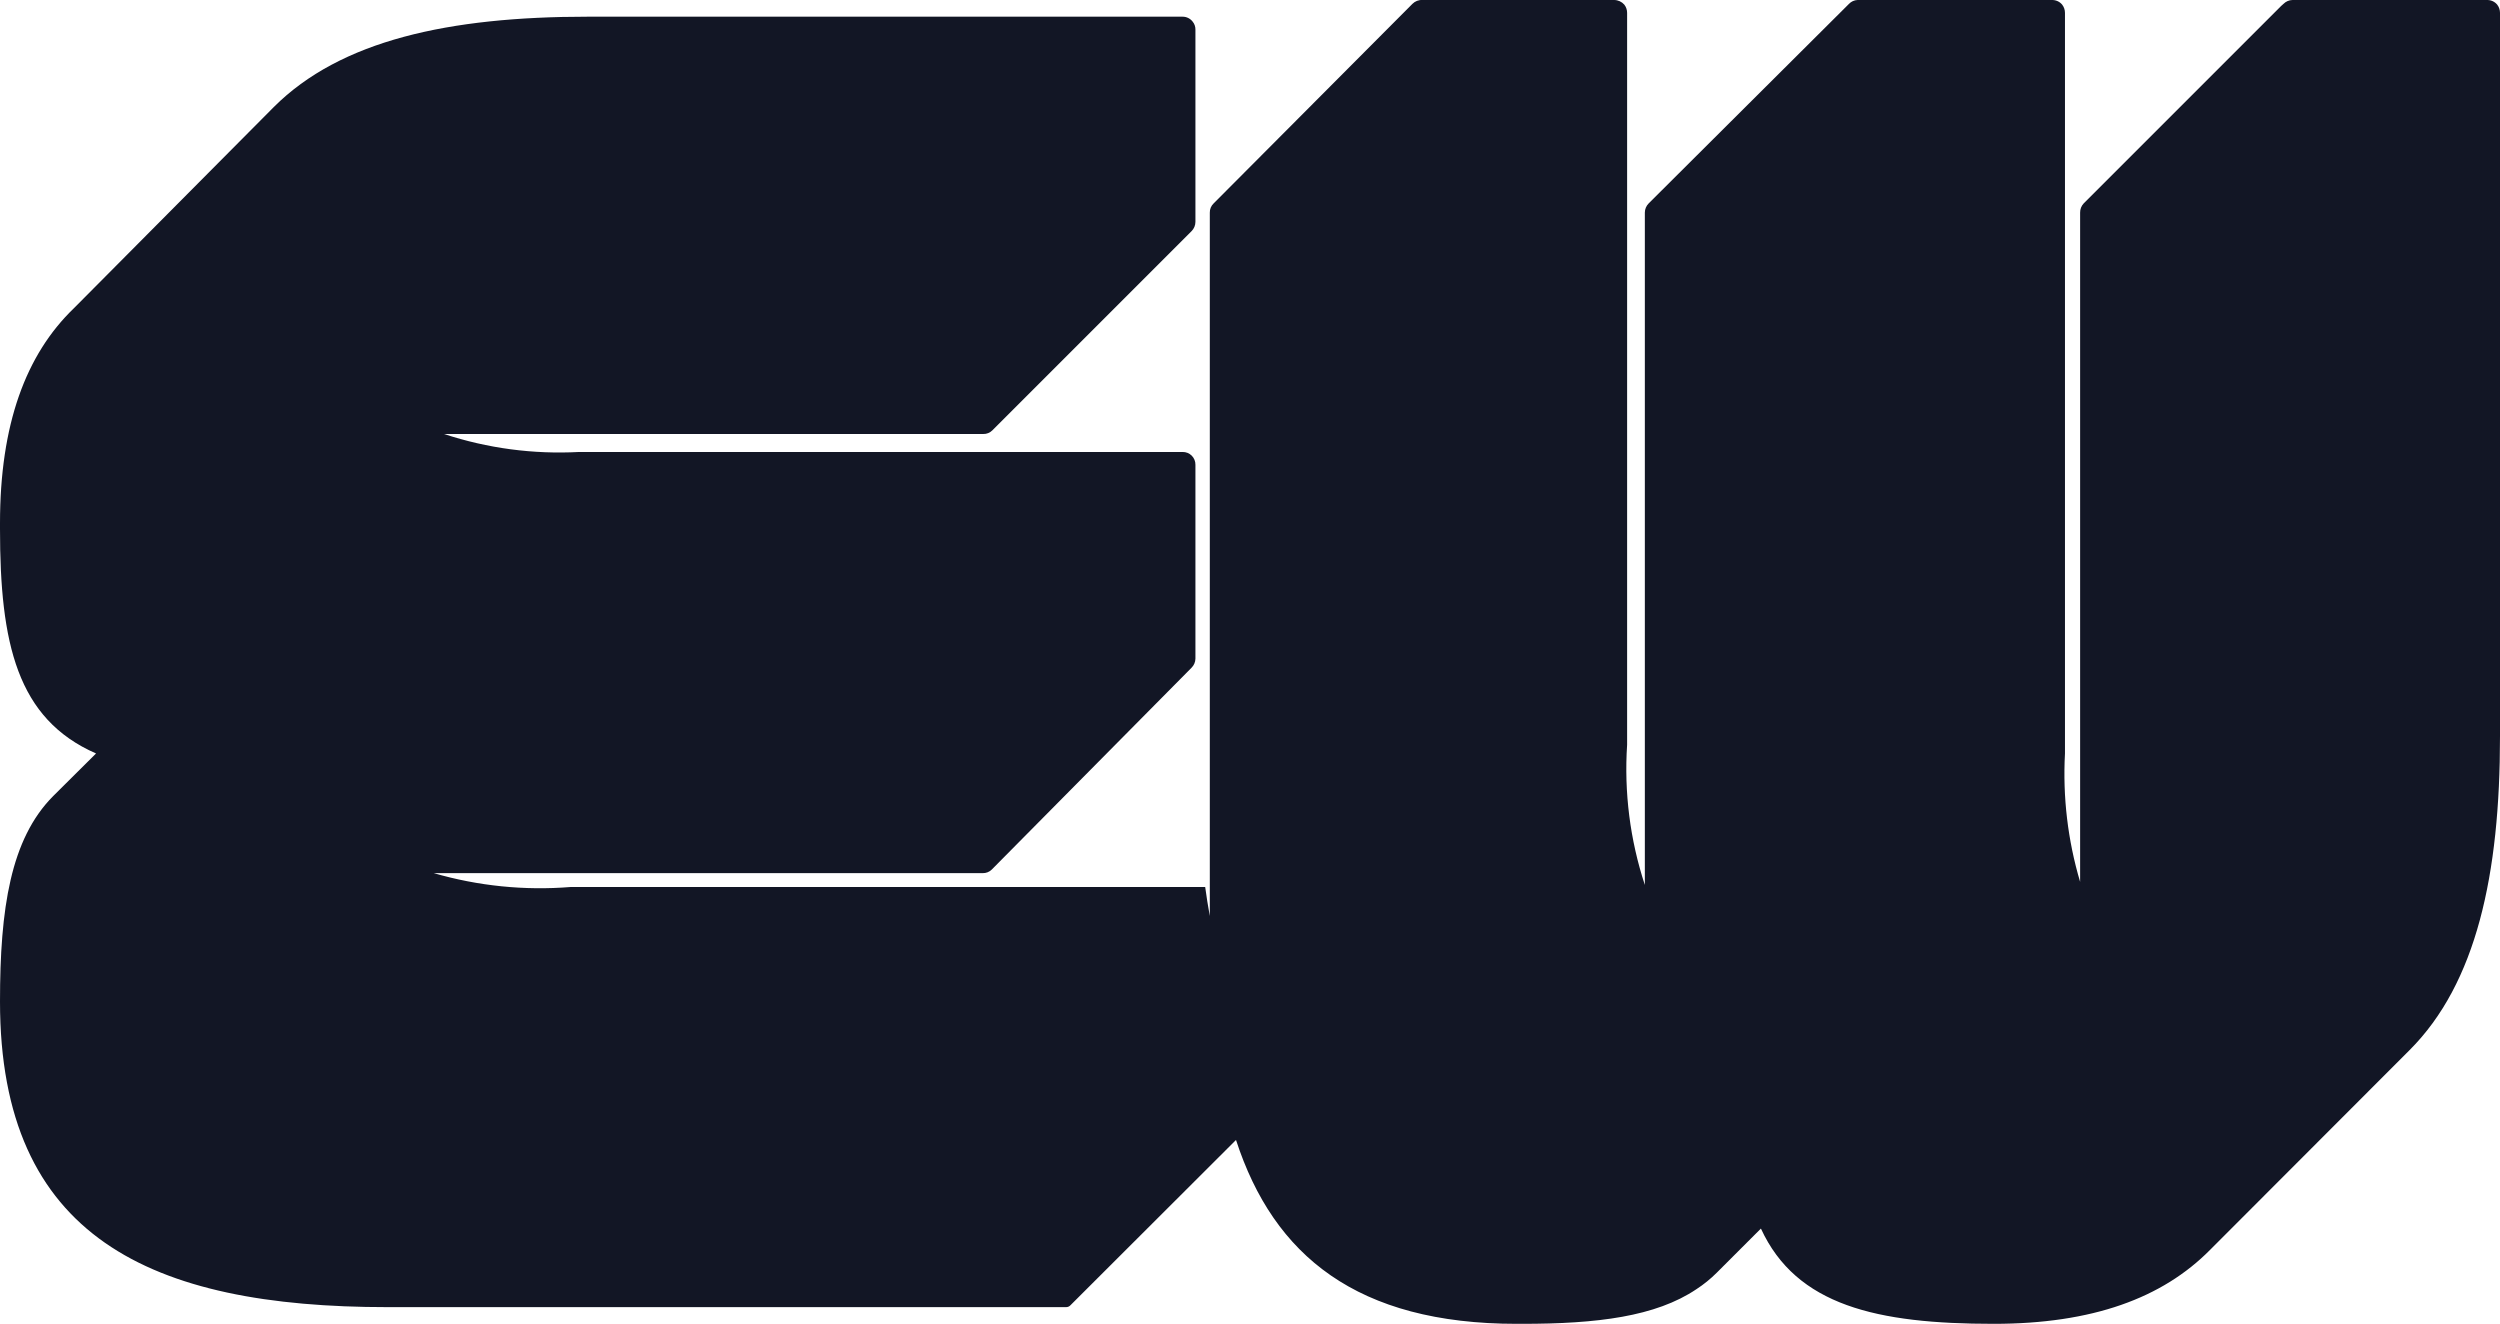
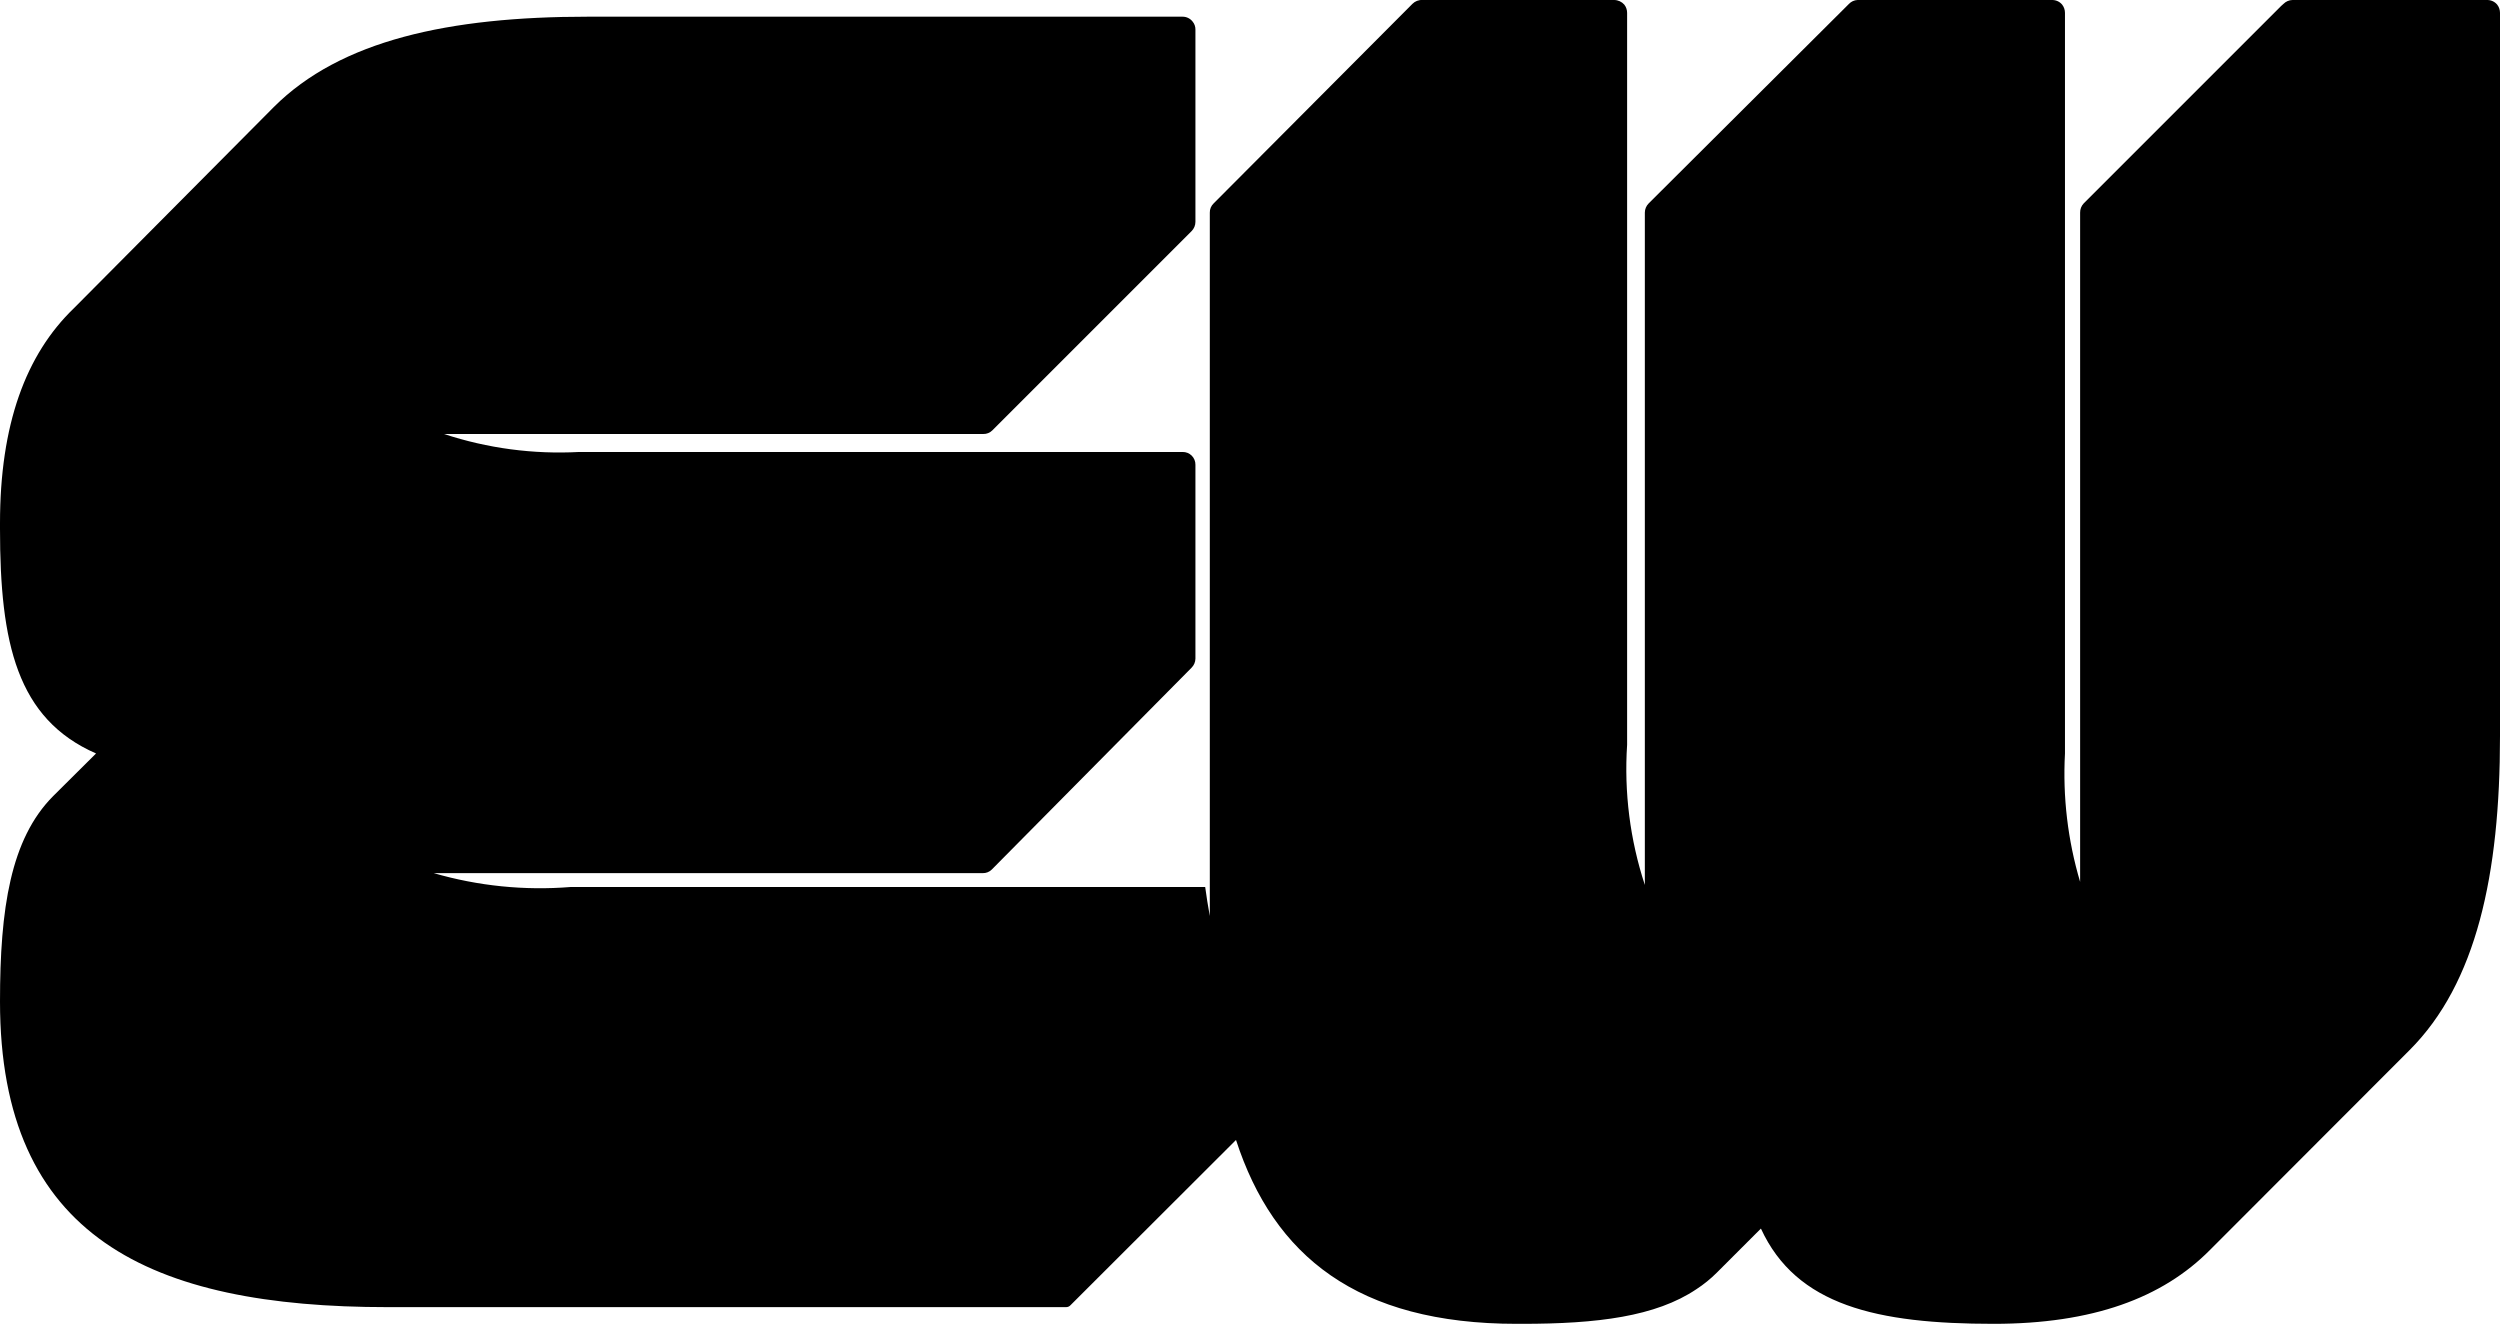
<svg xmlns="http://www.w3.org/2000/svg" id="Layer_1" data-name="Layer 1" width="97.35" height="51.55" viewBox="0 0 97.35 51.55">
-   <defs>
-     <style>.cls-1{fill:#121625;}</style>
-   </defs>
  <path class="cls-1" d="M0,39C0,48.18,5.86,50.9,15.1,50.9H41.51a.23.23,0,0,0,.18-.08l6.44-6.43c1.47,4.52,4.73,7.16,10.93,7.16h.21c2.92,0,5.2-.28,6.79-1.35a4.91,4.91,0,0,0,.79-.64l1.72-1.72c1.38,3,4.52,3.71,9.06,3.71,3.85,0,6.57-1,8.43-2.88l7.77-7.78c2.6-2.6,3.52-6.83,3.52-12.22V.5a.52.52,0,0,0-.11-.32A.5.5,0,0,0,96.85,0H89.27a.51.51,0,0,0-.35.15l-.09.08L81.14,7.92a.51.51,0,0,0-.14.36V34.34a14.77,14.77,0,0,1-.59-5V.5A.52.52,0,0,0,80.3.18.5.5,0,0,0,79.91,0H72.33A.49.49,0,0,0,72,.15L64.2,7.92a.51.51,0,0,0-.15.36V34.46A14.47,14.47,0,0,1,63.36,29V.5a.52.52,0,0,0-.11-.32A.53.53,0,0,0,62.86,0H55.39A.51.51,0,0,0,55,.15L47.26,7.92a.48.48,0,0,0-.15.36V35.67c-.07-.38-.13-.76-.18-1.13H22.22A14.84,14.84,0,0,1,16.89,34H38.27a.48.48,0,0,0,.35-.14L46.4,26h0a.51.51,0,0,0,.15-.35V18.1a.49.49,0,0,0-.5-.5H22.55a14.34,14.34,0,0,1-5.26-.7h21a.48.48,0,0,0,.35-.14L46.4,9a.51.51,0,0,0,.15-.36V1.15a.47.47,0,0,0-.11-.31.49.49,0,0,0-.39-.19H22.88c-5.39,0-9.62.92-12.22,3.52L2.88,12C1,13.81,0,16.53,0,20.38v.21c0,4.46.66,7.4,3.74,8.75L2.07,31C.41,32.67,0,35.38,0,39Z" />
</svg>
